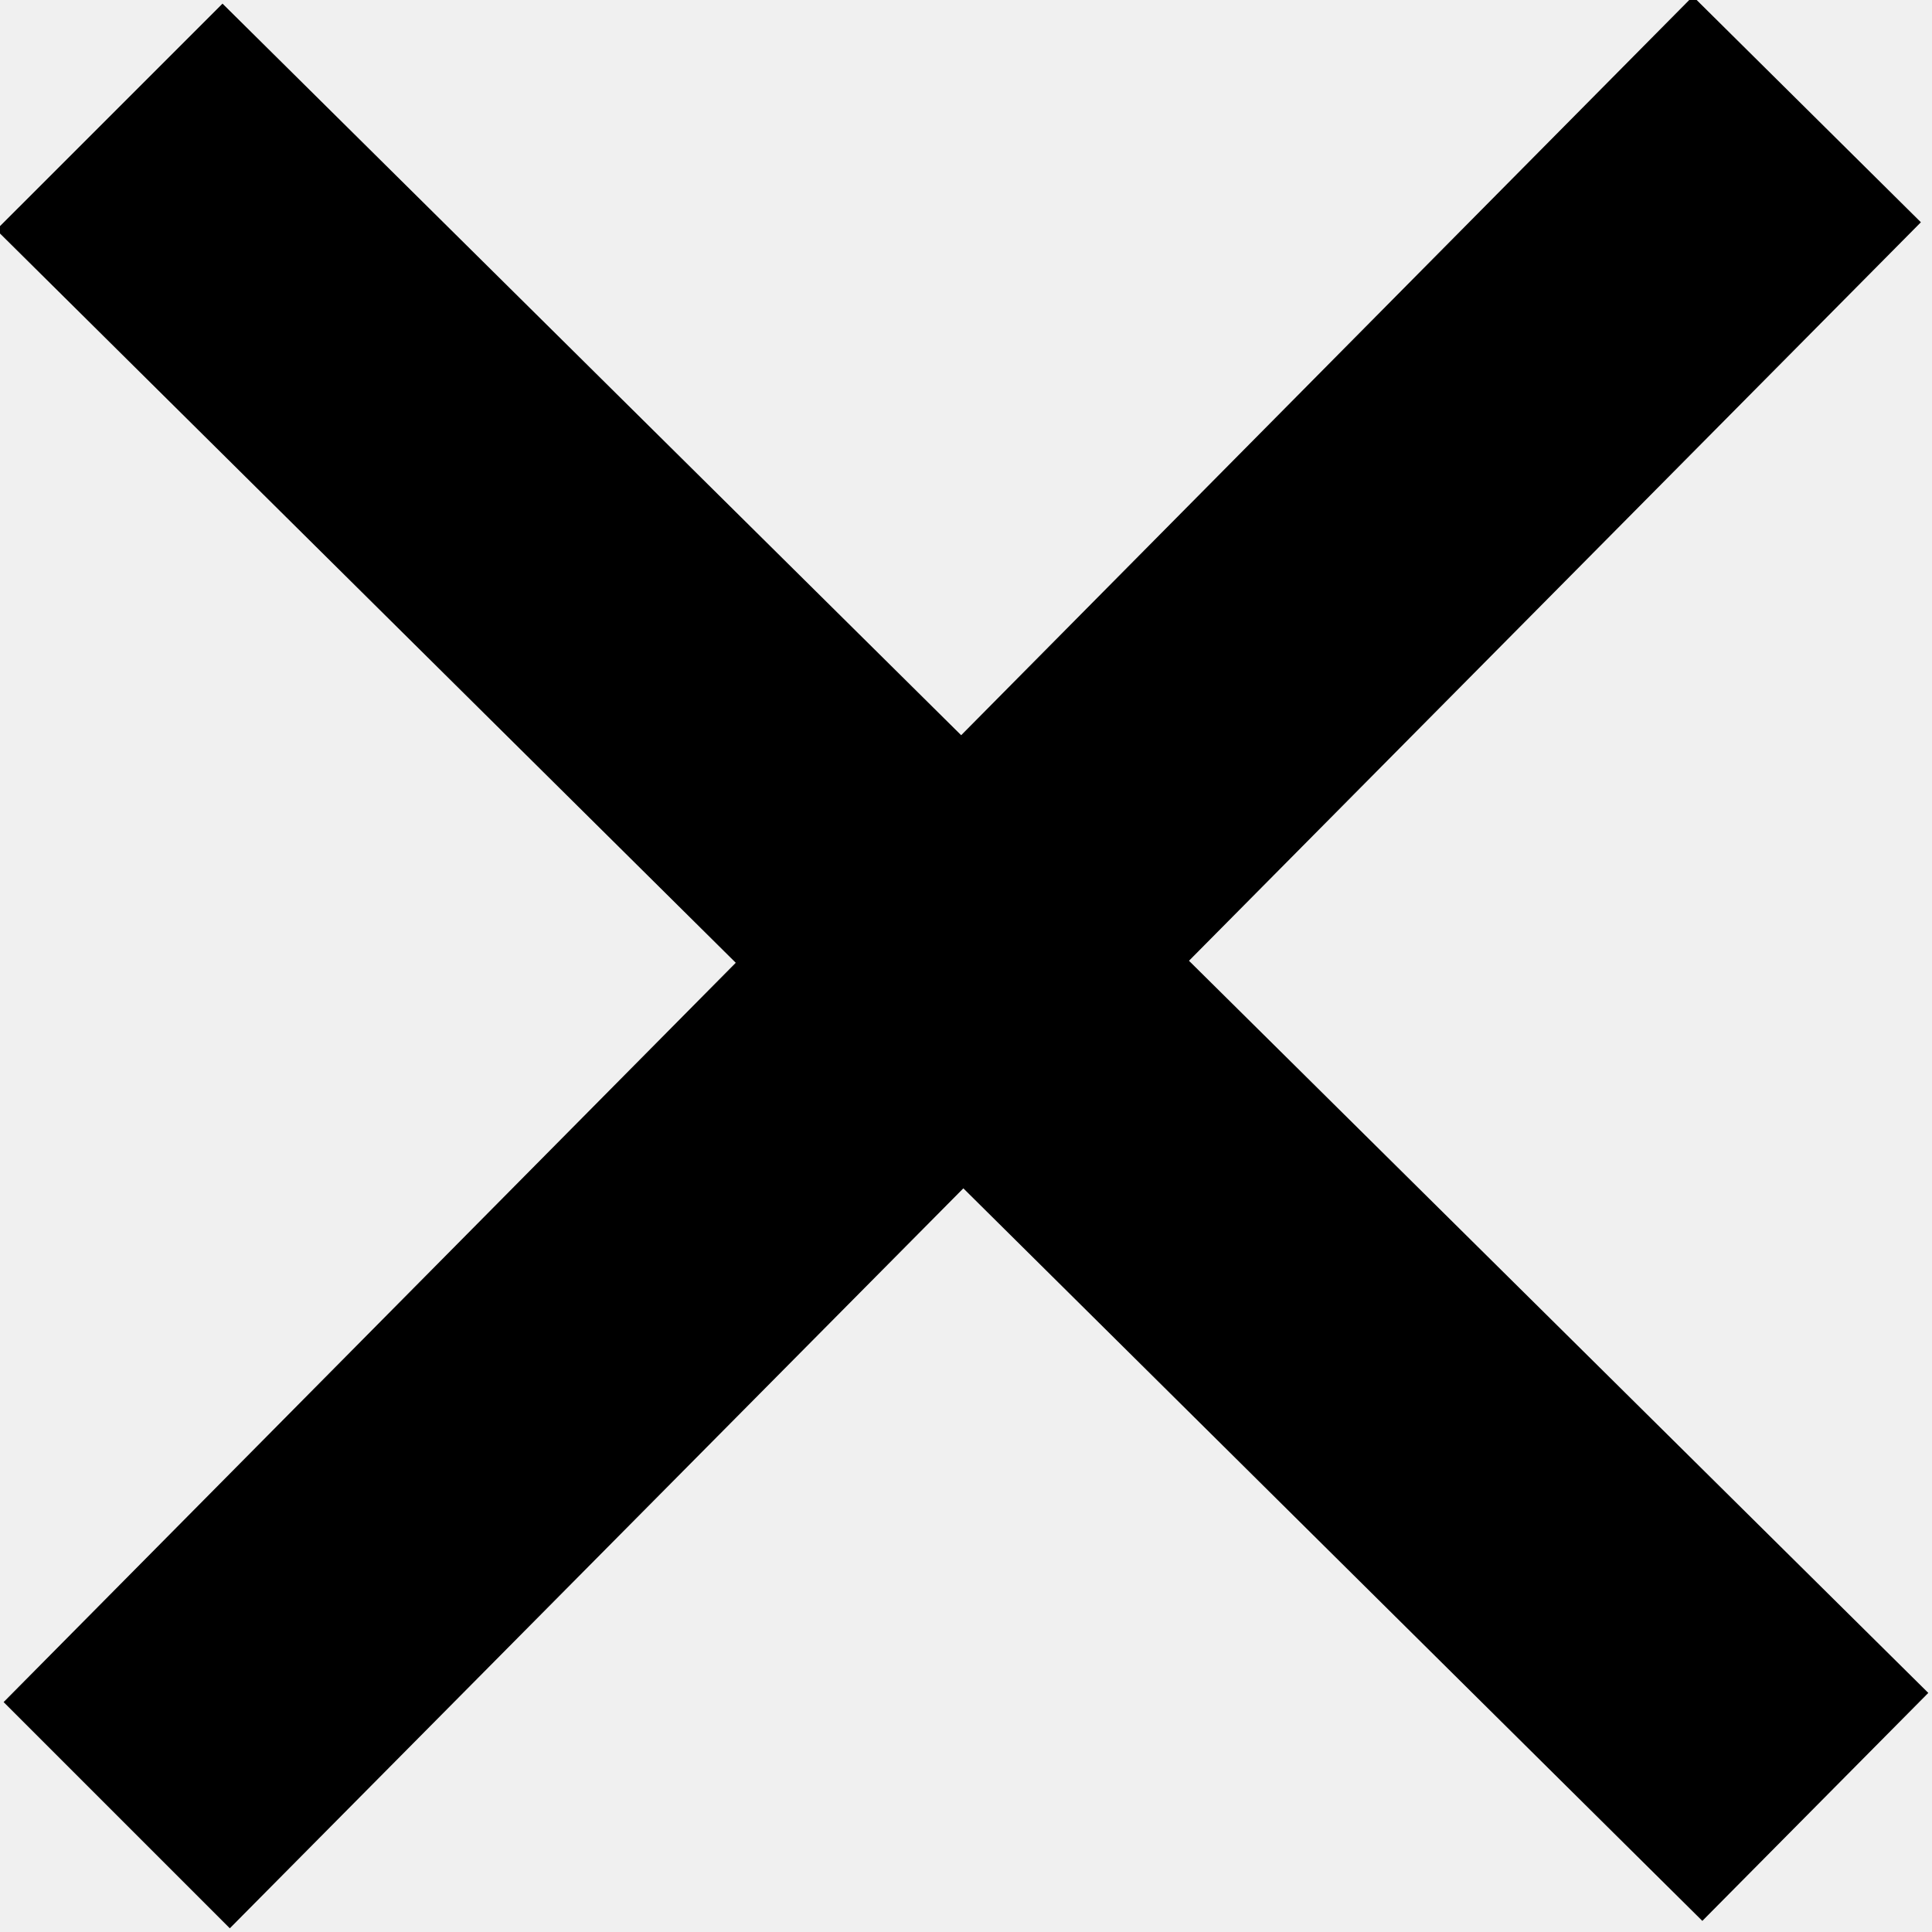
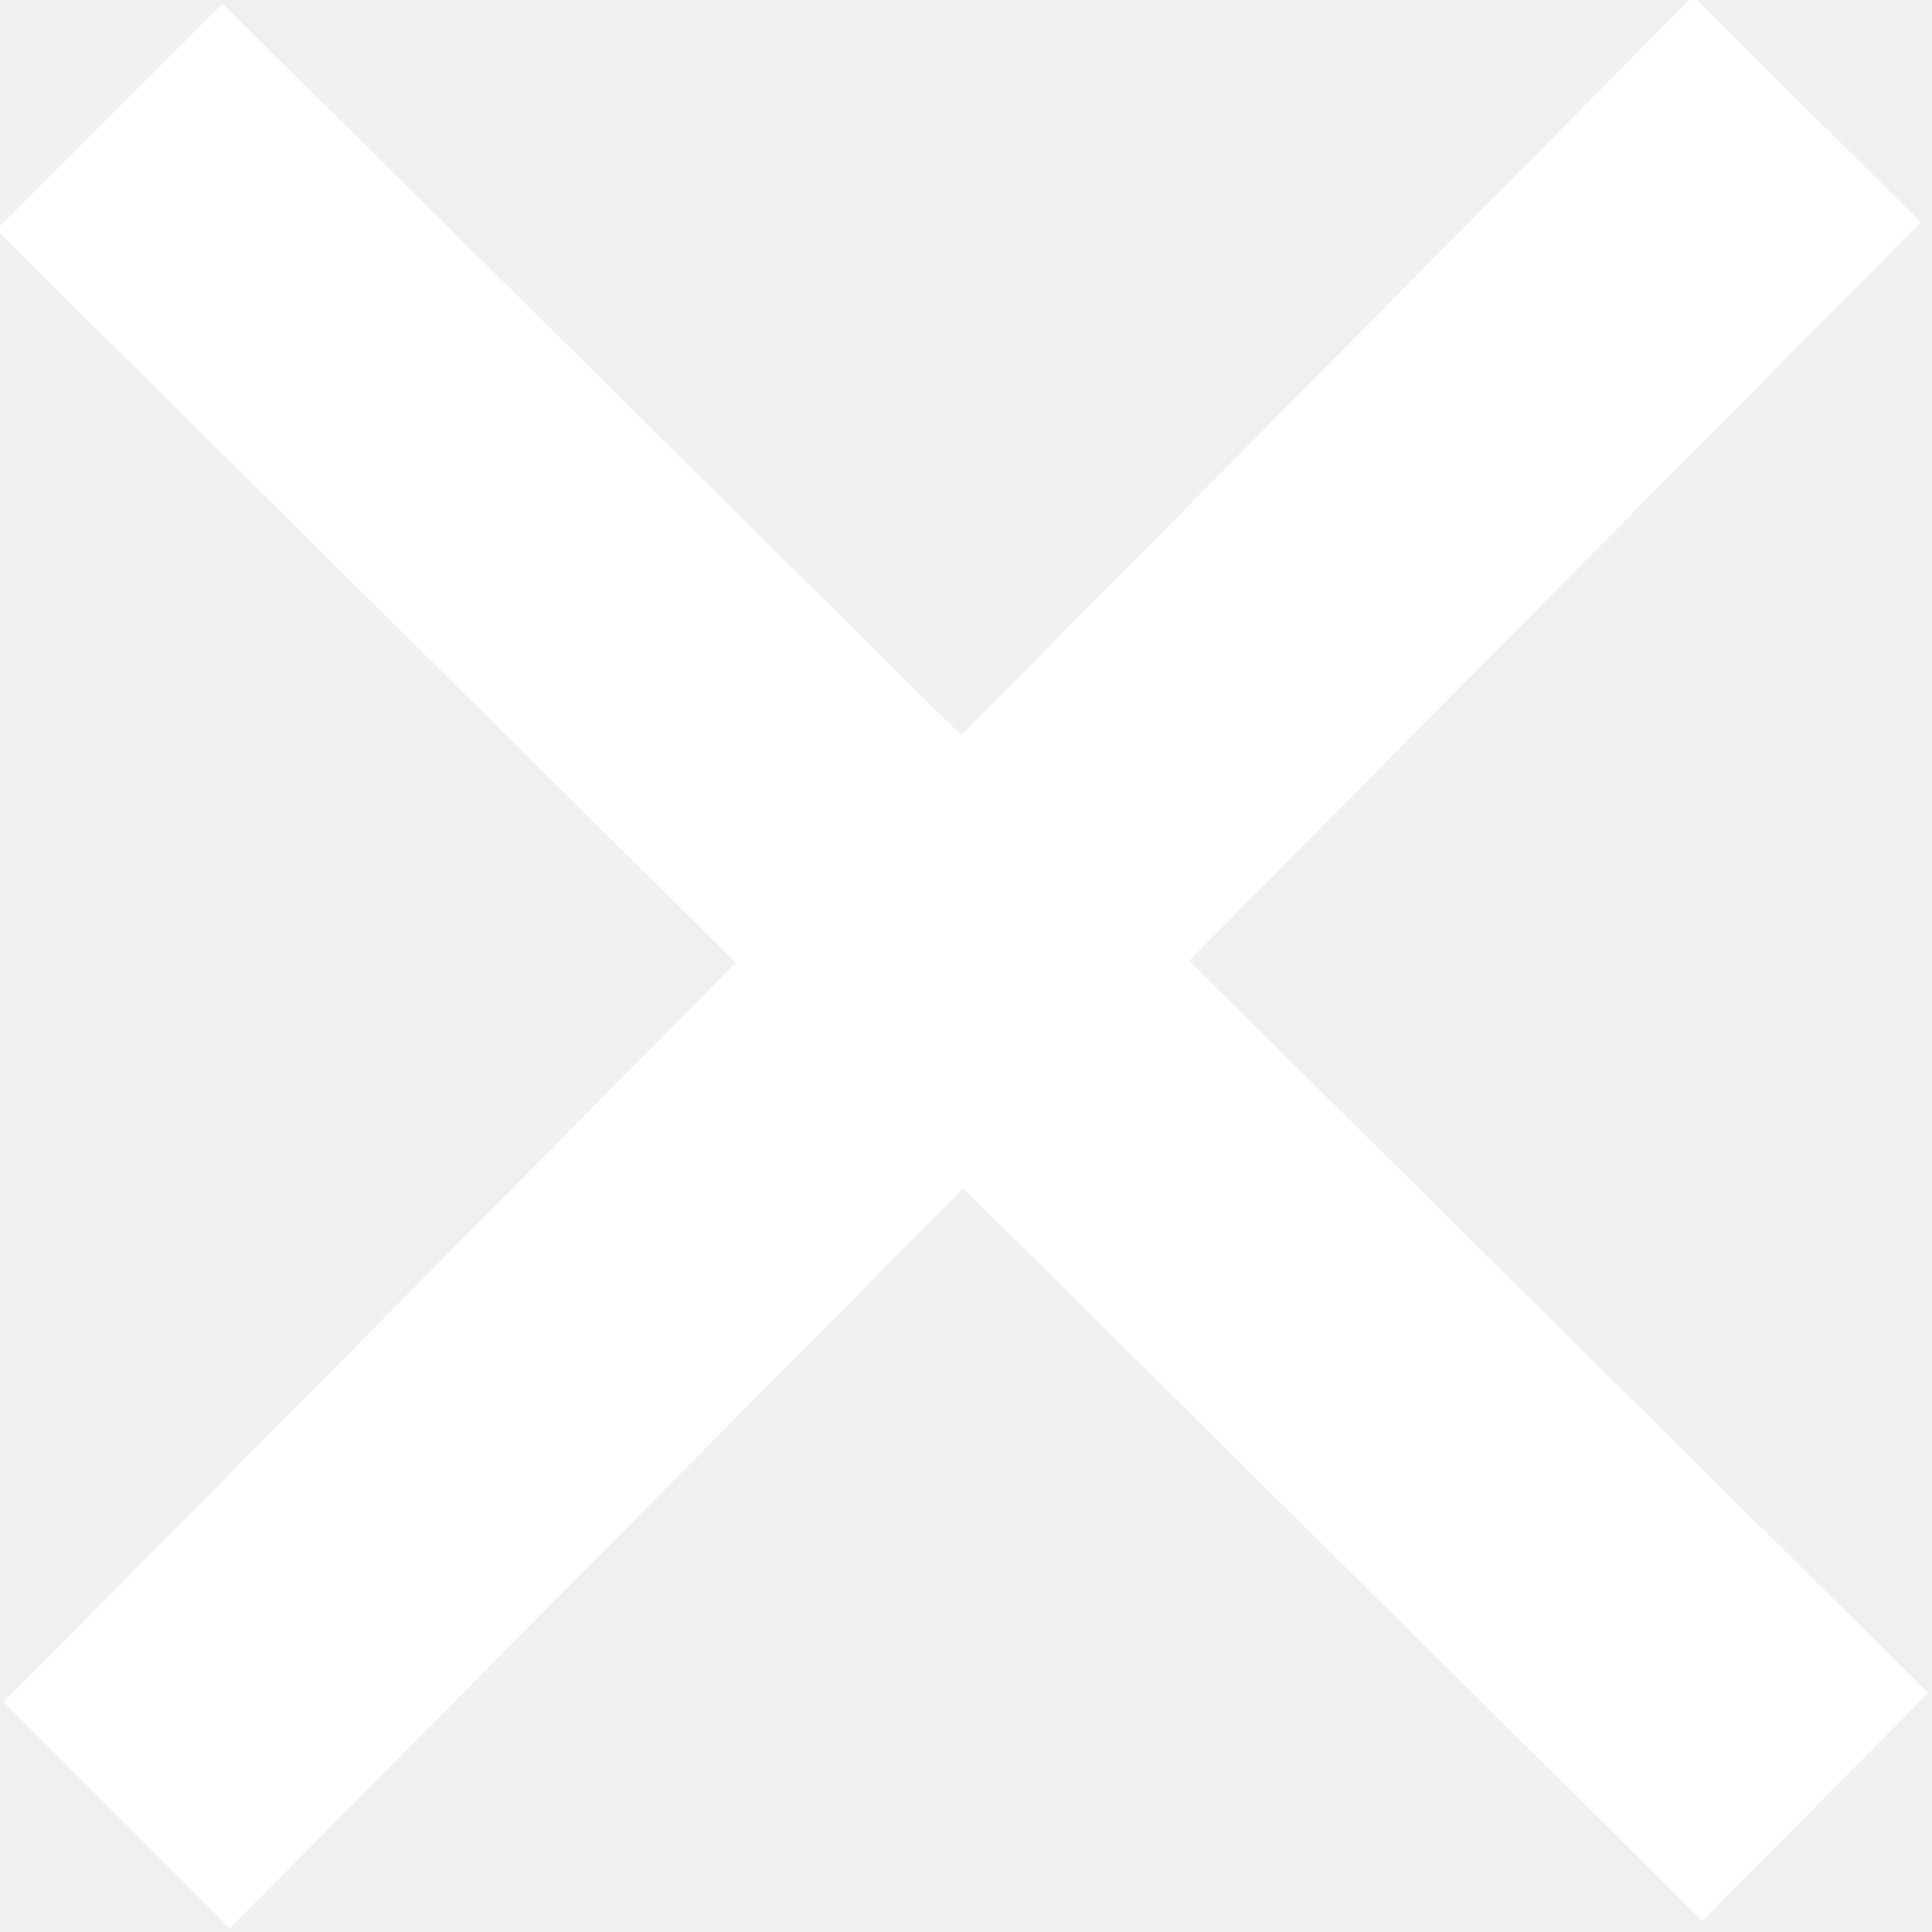
- <svg xmlns="http://www.w3.org/2000/svg" width="24" height="24" viewBox="0 0 24 24">
+ <svg xmlns="http://www.w3.org/2000/svg" width="24" height="24" fill="#FFFFFF" viewBox="0 0 24 24">
  <path d="M23.954 21.03l-9.184-9.095 9.092-9.174-2.832-2.807-9.09 9.179-9.176-9.088-2.81 2.81 9.186 9.105-9.095 9.184 2.81 2.81 9.112-9.192 9.18 9.1z" />
</svg>
